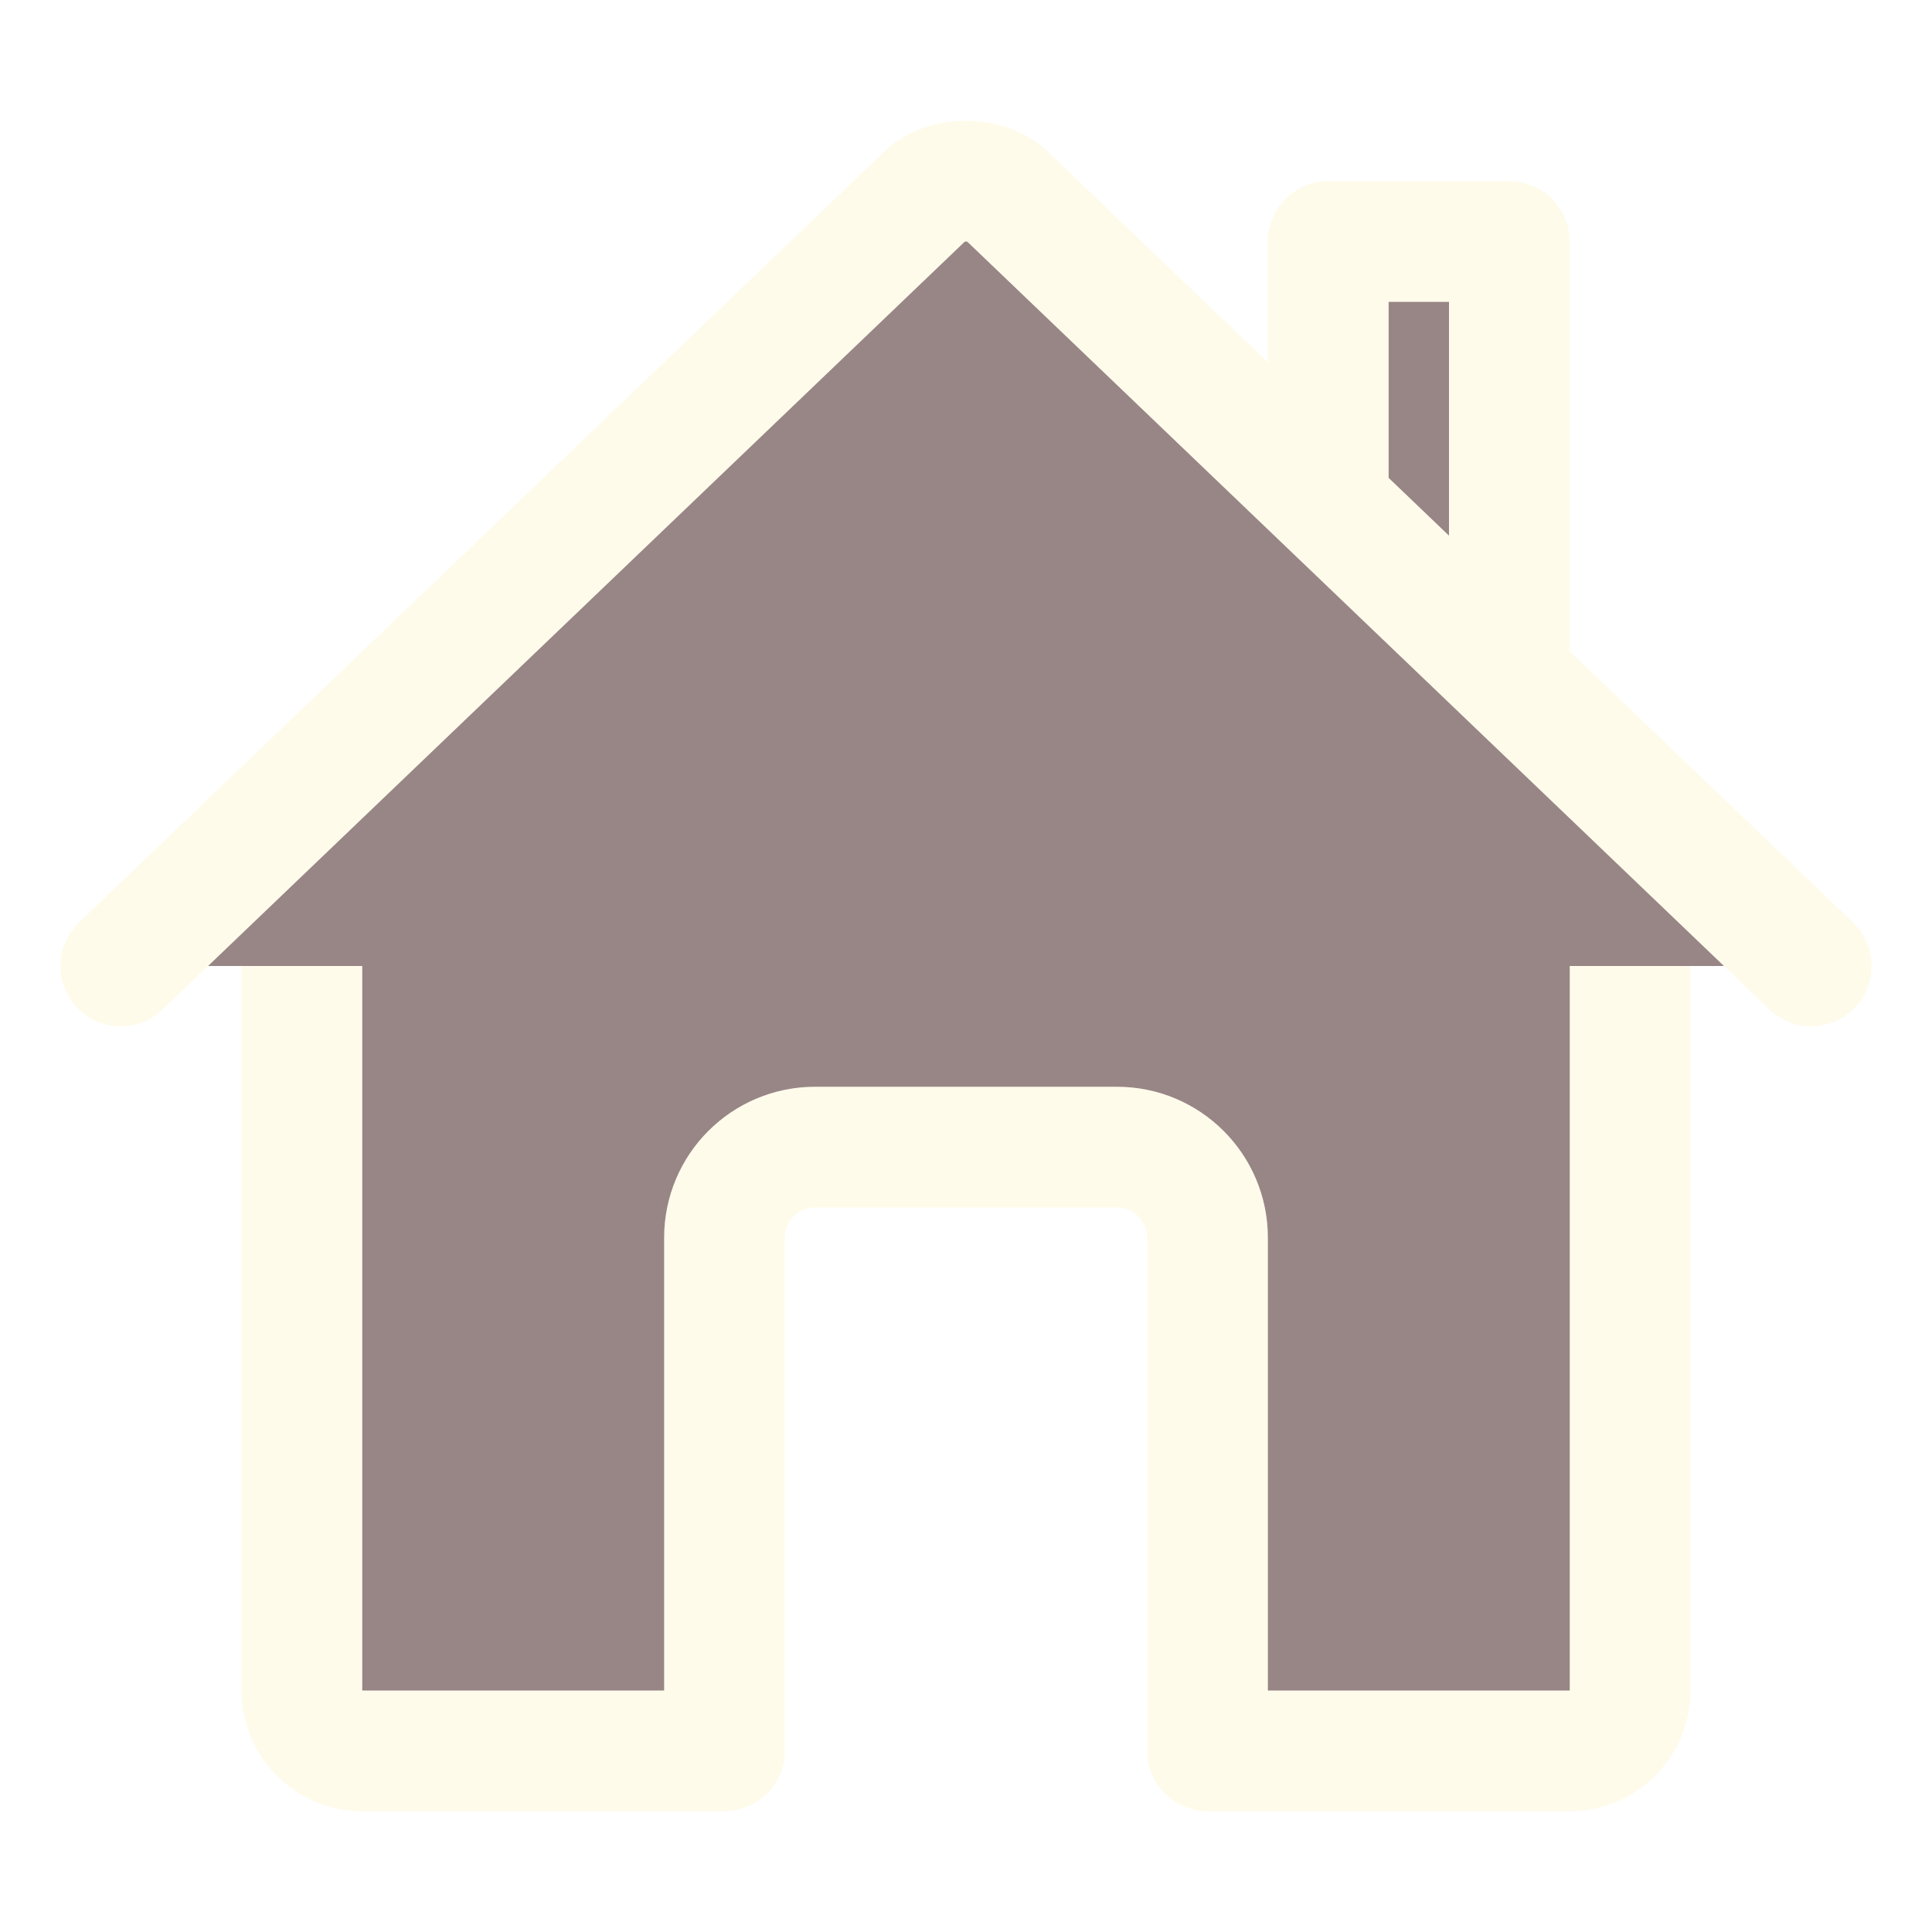
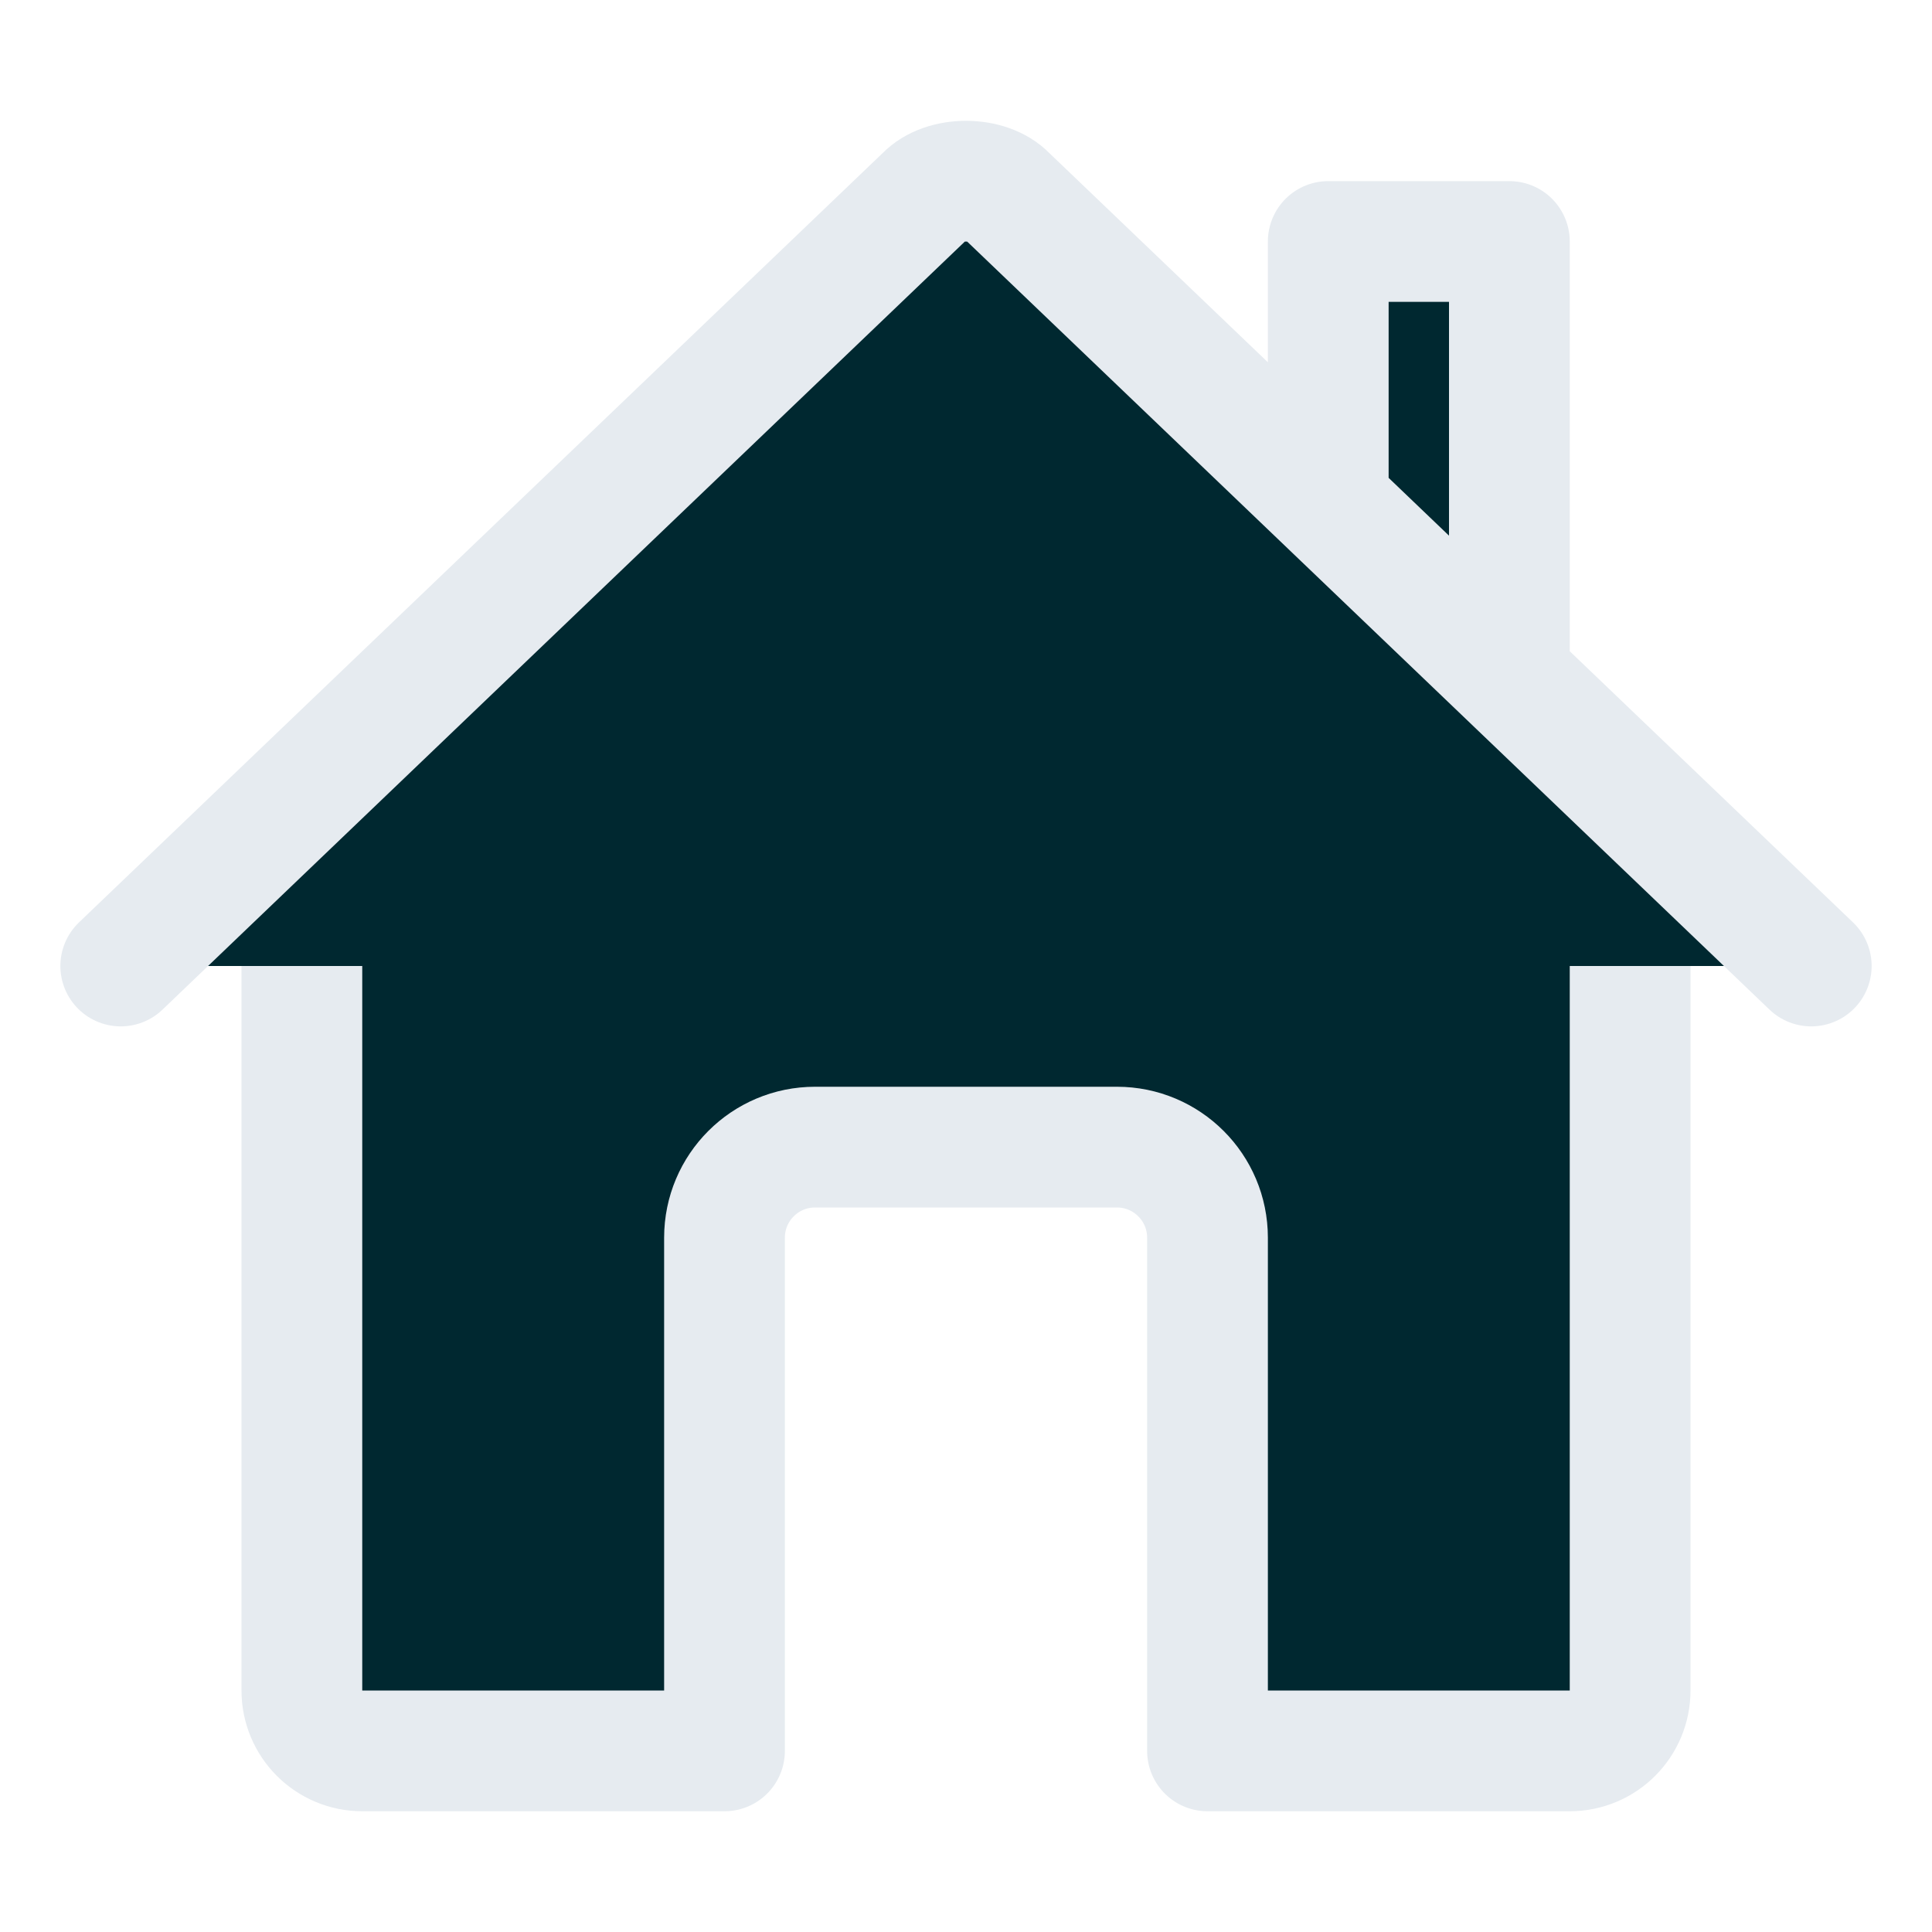
<svg xmlns="http://www.w3.org/2000/svg" class="ionicon" viewBox="0 0 512 512">
-   <path d="M80 212v236a16 16 0 0016 16h96V328a24 24 0 0124-24h80a24 24 0 0124 24v136h96a16 16 0 0016-16V212" fill="#988686" stroke="#fffbeb" stroke-linecap="round" stroke-linejoin="round" stroke-width="32" />
-   <path d="M480 256L266.89 52c-5-5.28-16.69-5.34-21.78 0L32 256M400 179V64h-48v69" fill="#988686" stroke="#fffbeb" stroke-linecap="round" stroke-linejoin="round" stroke-width="32" />
+   <path d="M80 212v236a16 16 0 0016 16h96V328a24 24 0 0124-24h80a24 24 0 0124 24v136h96a16 16 0 0016-16V212" fill="#002830" stroke="#E6EBF0" stroke-linecap="round" stroke-linejoin="round" stroke-width="32" />
+   <path d="M480 256L266.89 52c-5-5.28-16.69-5.34-21.78 0L32 256M400 179V64h-48v69" fill="#002830" stroke="#E6EBF0" stroke-linecap="round" stroke-linejoin="round" stroke-width="32" />
</svg>
